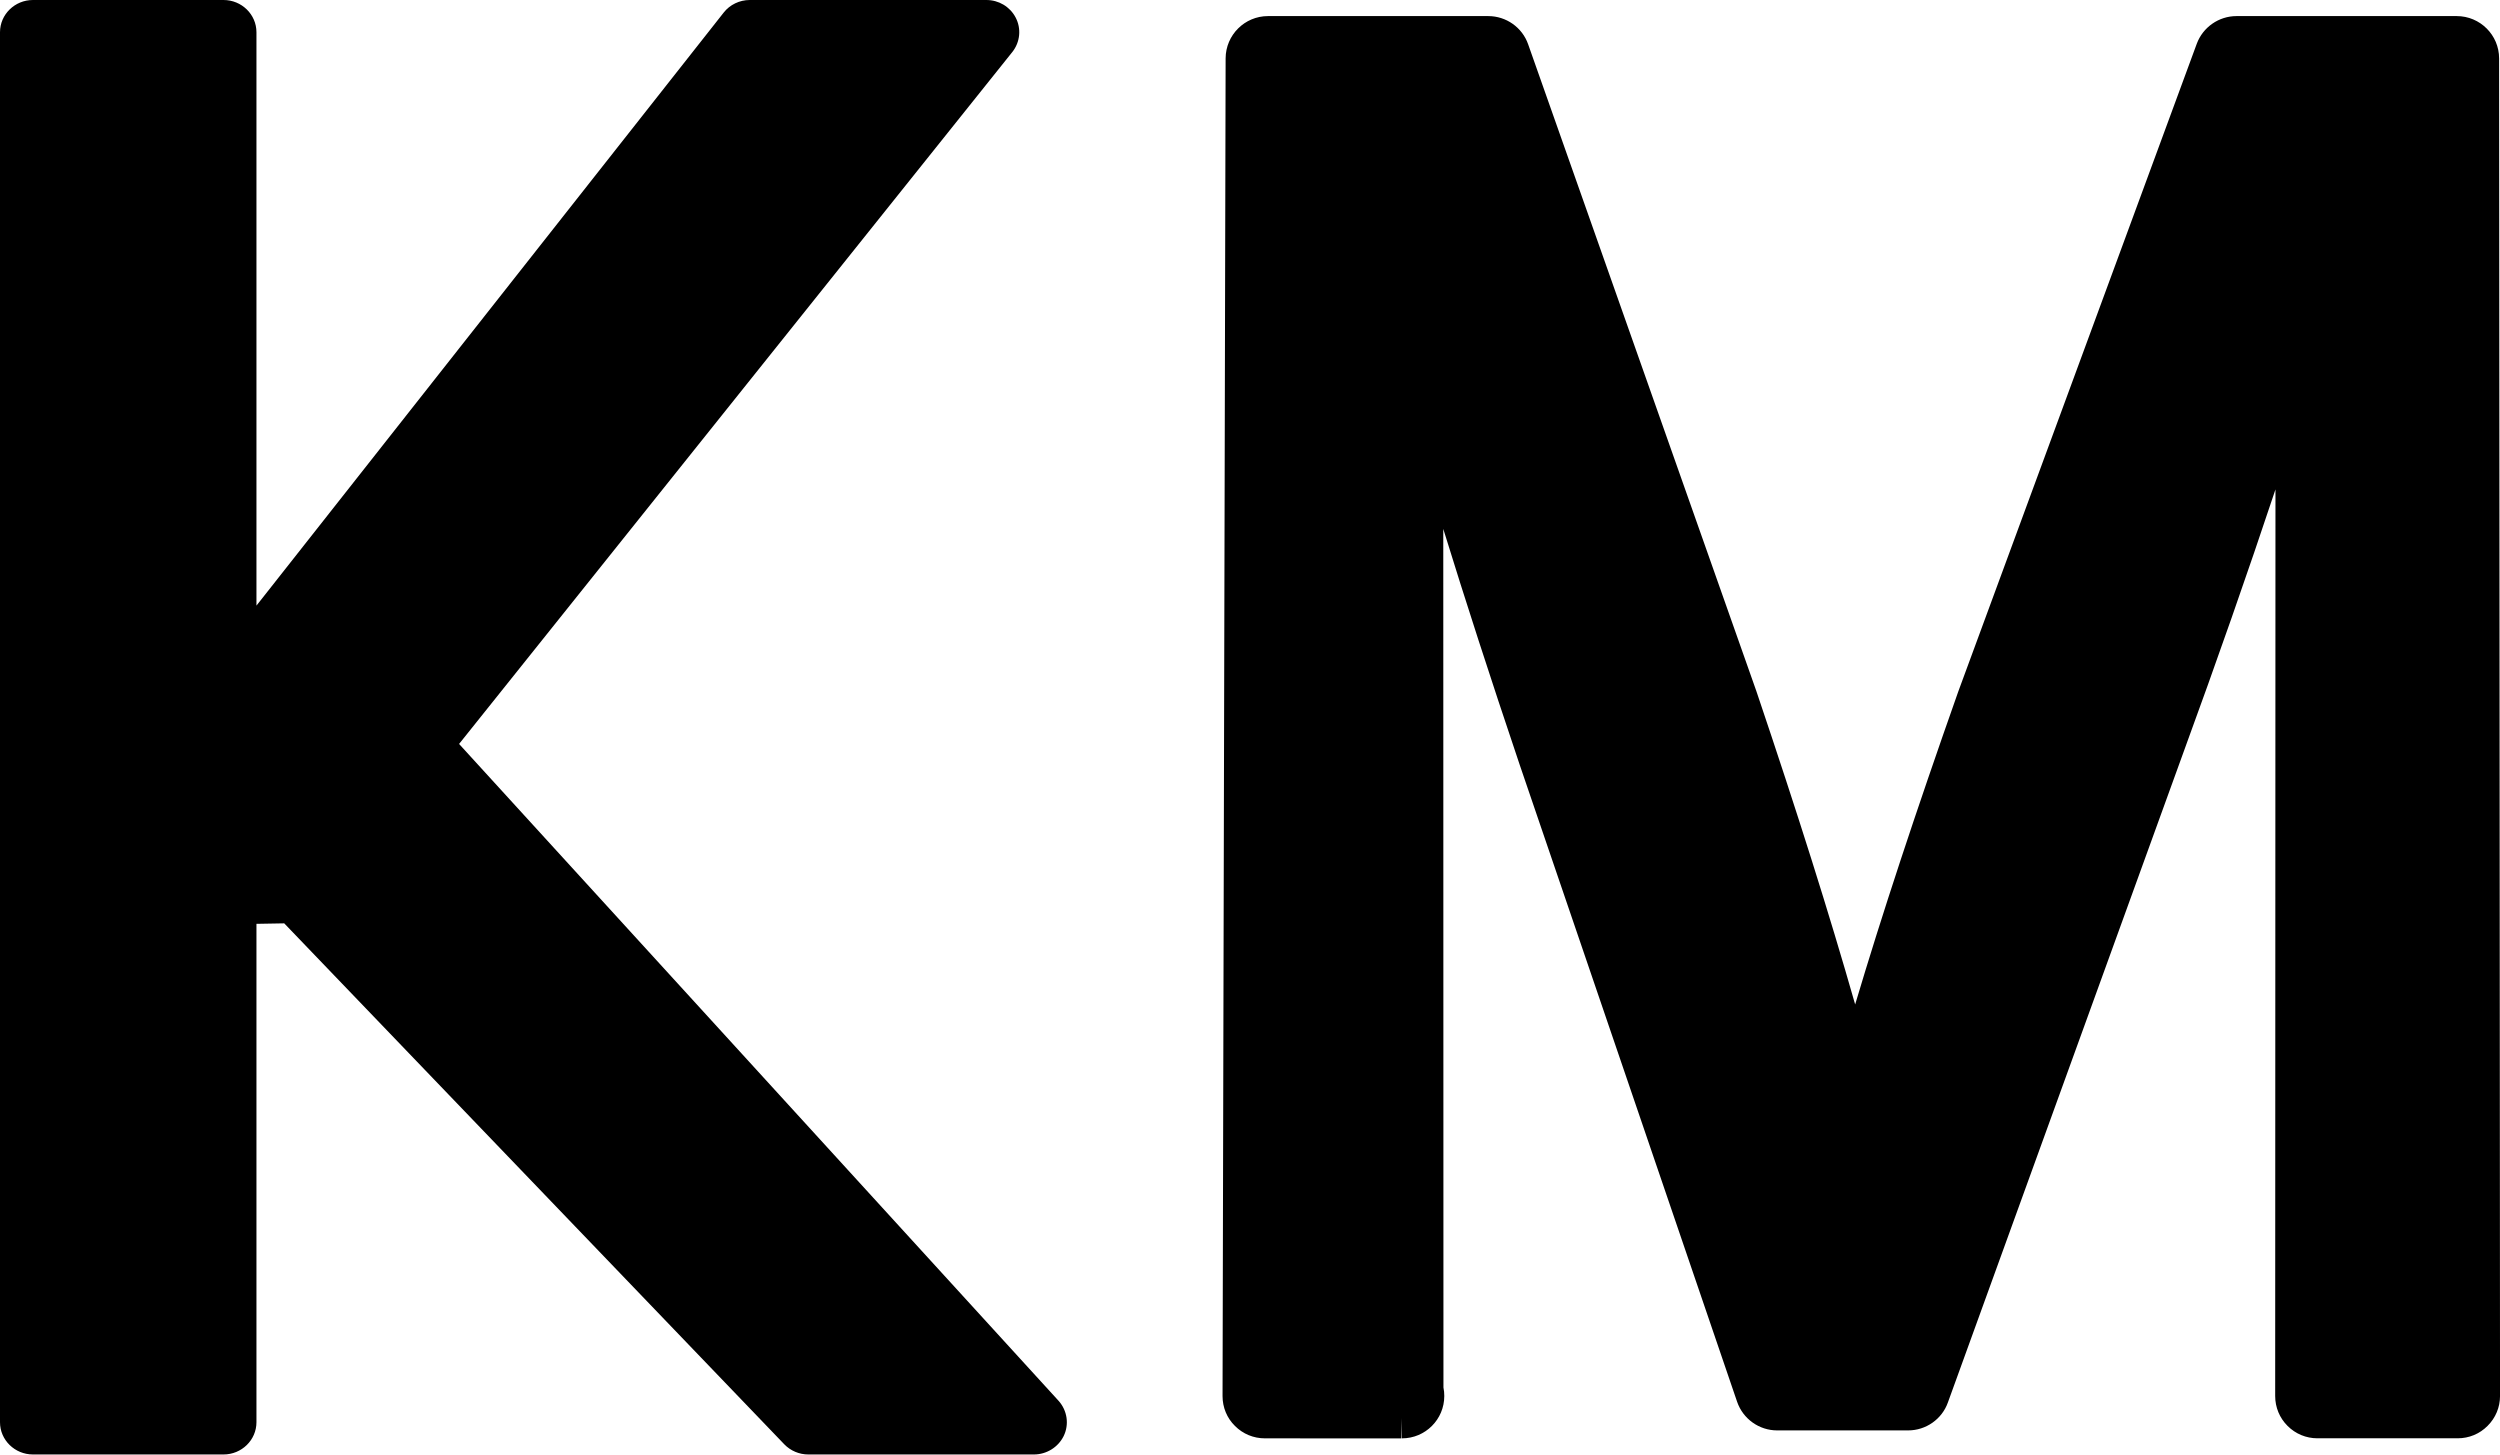
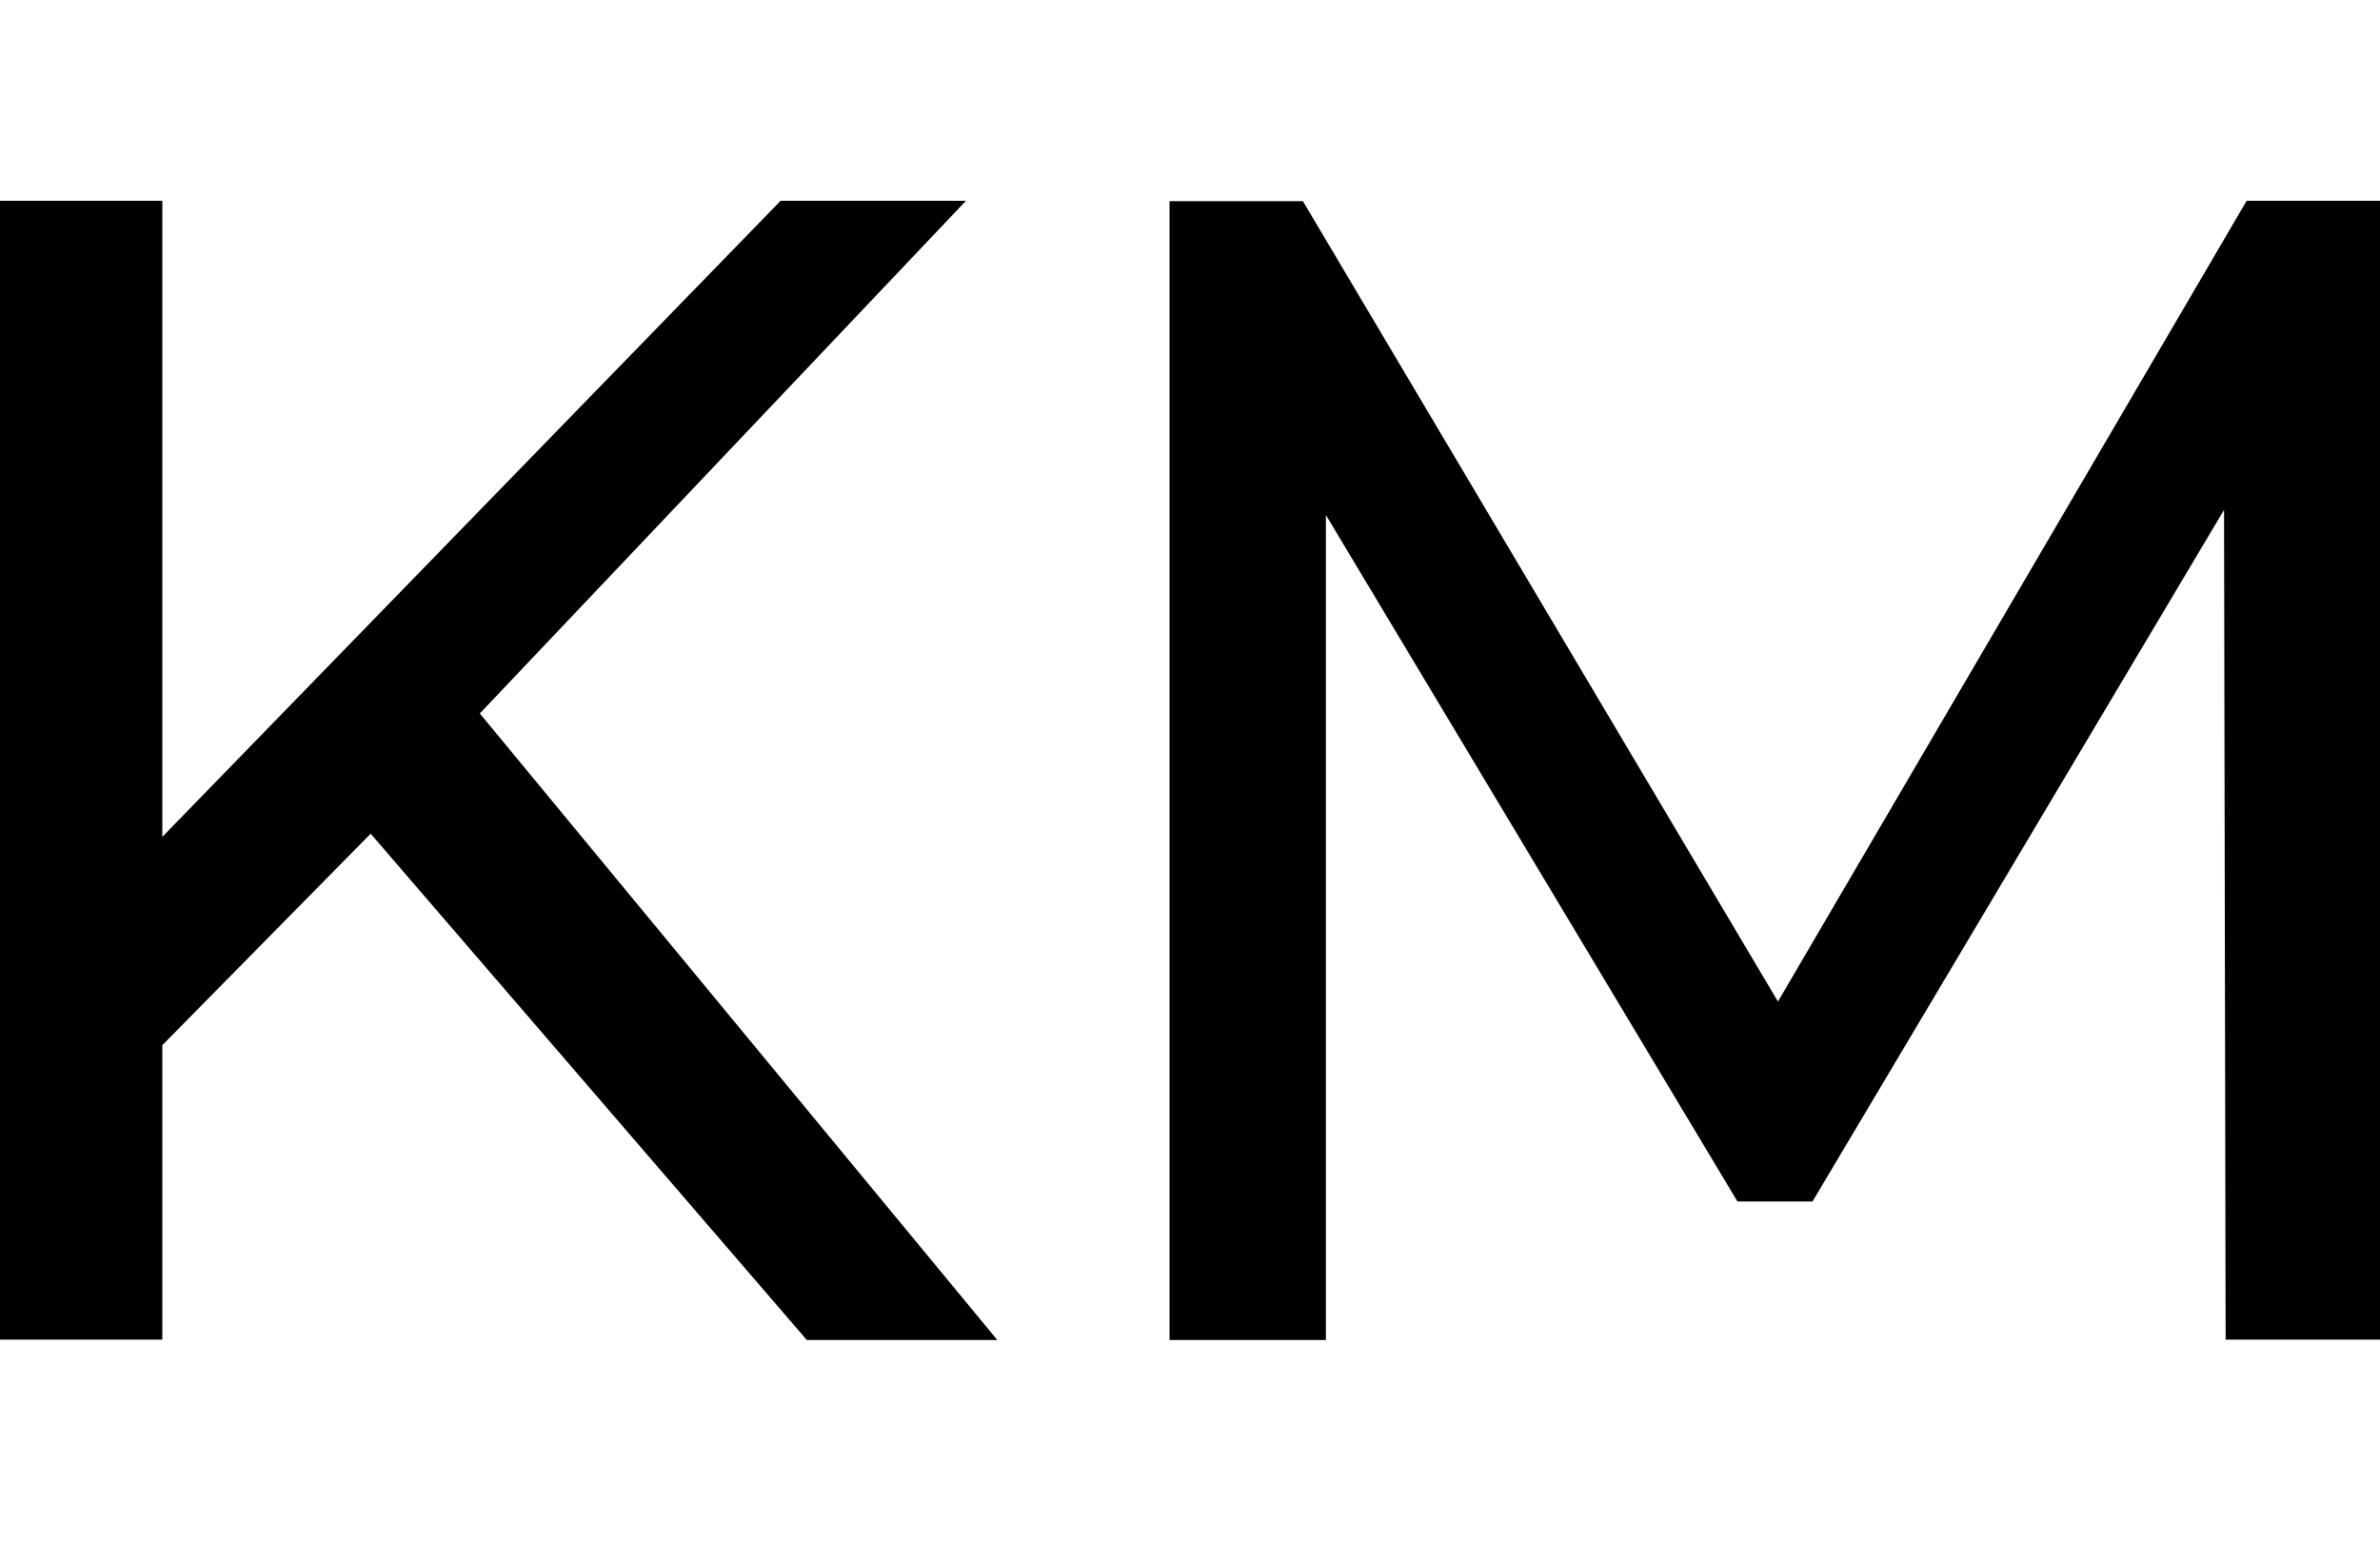
- <svg xmlns="http://www.w3.org/2000/svg" version="1.1" id="Capa_1" x="0px" y="0px" viewBox="0 0 86.858 50.533" style="enable-background:new 0 0 86.858 50.533;" xml:space="preserve">
+ <svg xmlns="http://www.w3.org/2000/svg" version="1.1" id="Capa_1" x="0px" y="0px" viewBox="0 0 599.7 388.5" style="enable-background:new 0 0 599.7 388.5;" xml:space="preserve">
  <g>
-     <g>
-       <path d="M15.95,25.847L35.169,1.81c0.277-0.346,0.321-0.821,0.115-1.206C35.086,0.23,34.697,0,34.268,0h-8.219    c-0.353,0-0.692,0.163-0.905,0.436L8.91,21.041V1.12C8.91,0.502,8.396,0,7.766,0H1.145C0.514,0,0,0.502,0,1.12v48.293    c0,0.618,0.514,1.12,1.145,1.12h6.621c0.63,0,1.144-0.502,1.144-1.12V32.097l0.965-0.017L27.25,50.181    c0.216,0.224,0.519,0.352,0.832,0.352h7.839c0.436,0,0.841-0.248,1.034-0.639c0.197-0.405,0.128-0.887-0.18-1.229L15.95,25.847z" />
-       <path d="M86.827,2.029c0-0.811-0.661-1.47-1.472-1.47h-7.652c-0.613,0-1.168,0.387-1.38,0.961L68.04,24.017    c-1.501,4.254-2.663,7.78-3.586,10.881c-0.892-3.129-2.003-6.653-3.431-10.881L53.093,1.54c-0.205-0.588-0.764-0.981-1.386-0.981    h-7.653c-0.809,0-1.468,0.657-1.472,1.467l-0.107,46.476c0,0.396,0.153,0.766,0.43,1.038c0.277,0.28,0.648,0.433,1.042,0.433    l4.745,0.002V49.27l0.018,0.703c0.811,0,1.469-0.658,1.469-1.47c0-0.1-0.008-0.198-0.029-0.297l-0.006-29.83    c0.754,2.444,1.623,5.133,2.654,8.192l7.555,22.135c0.205,0.594,0.764,0.994,1.392,0.994h4.55c0.618,0,1.176-0.391,1.381-0.971    l8.168-22.543c1.19-3.254,2.252-6.29,3.213-9.179l-0.01,31.497c0,0.394,0.152,0.763,0.43,1.039    c0.277,0.278,0.646,0.431,1.039,0.431h4.871c0.394,0,0.762-0.152,1.039-0.431c0.279-0.278,0.433-0.646,0.433-1.04L86.827,2.029z" />
-     </g>
+     <path d="M93.4,210.1l-52.5,53.3v74.2h-41v-287h41v160.3L196.7,50.6h46.7L120.9,179.8l130.4,157.9h-48L93.4,210.1z" />
+     <path d="M560.8,337.6l-0.4-209.1L456.7,302.8h-18.9l-103.7-173v207.9h-39.4v-287h33.6l119.7,201.7L566.1,50.6h33.6l0.4,287H560.8z" />
  </g>
</svg>
